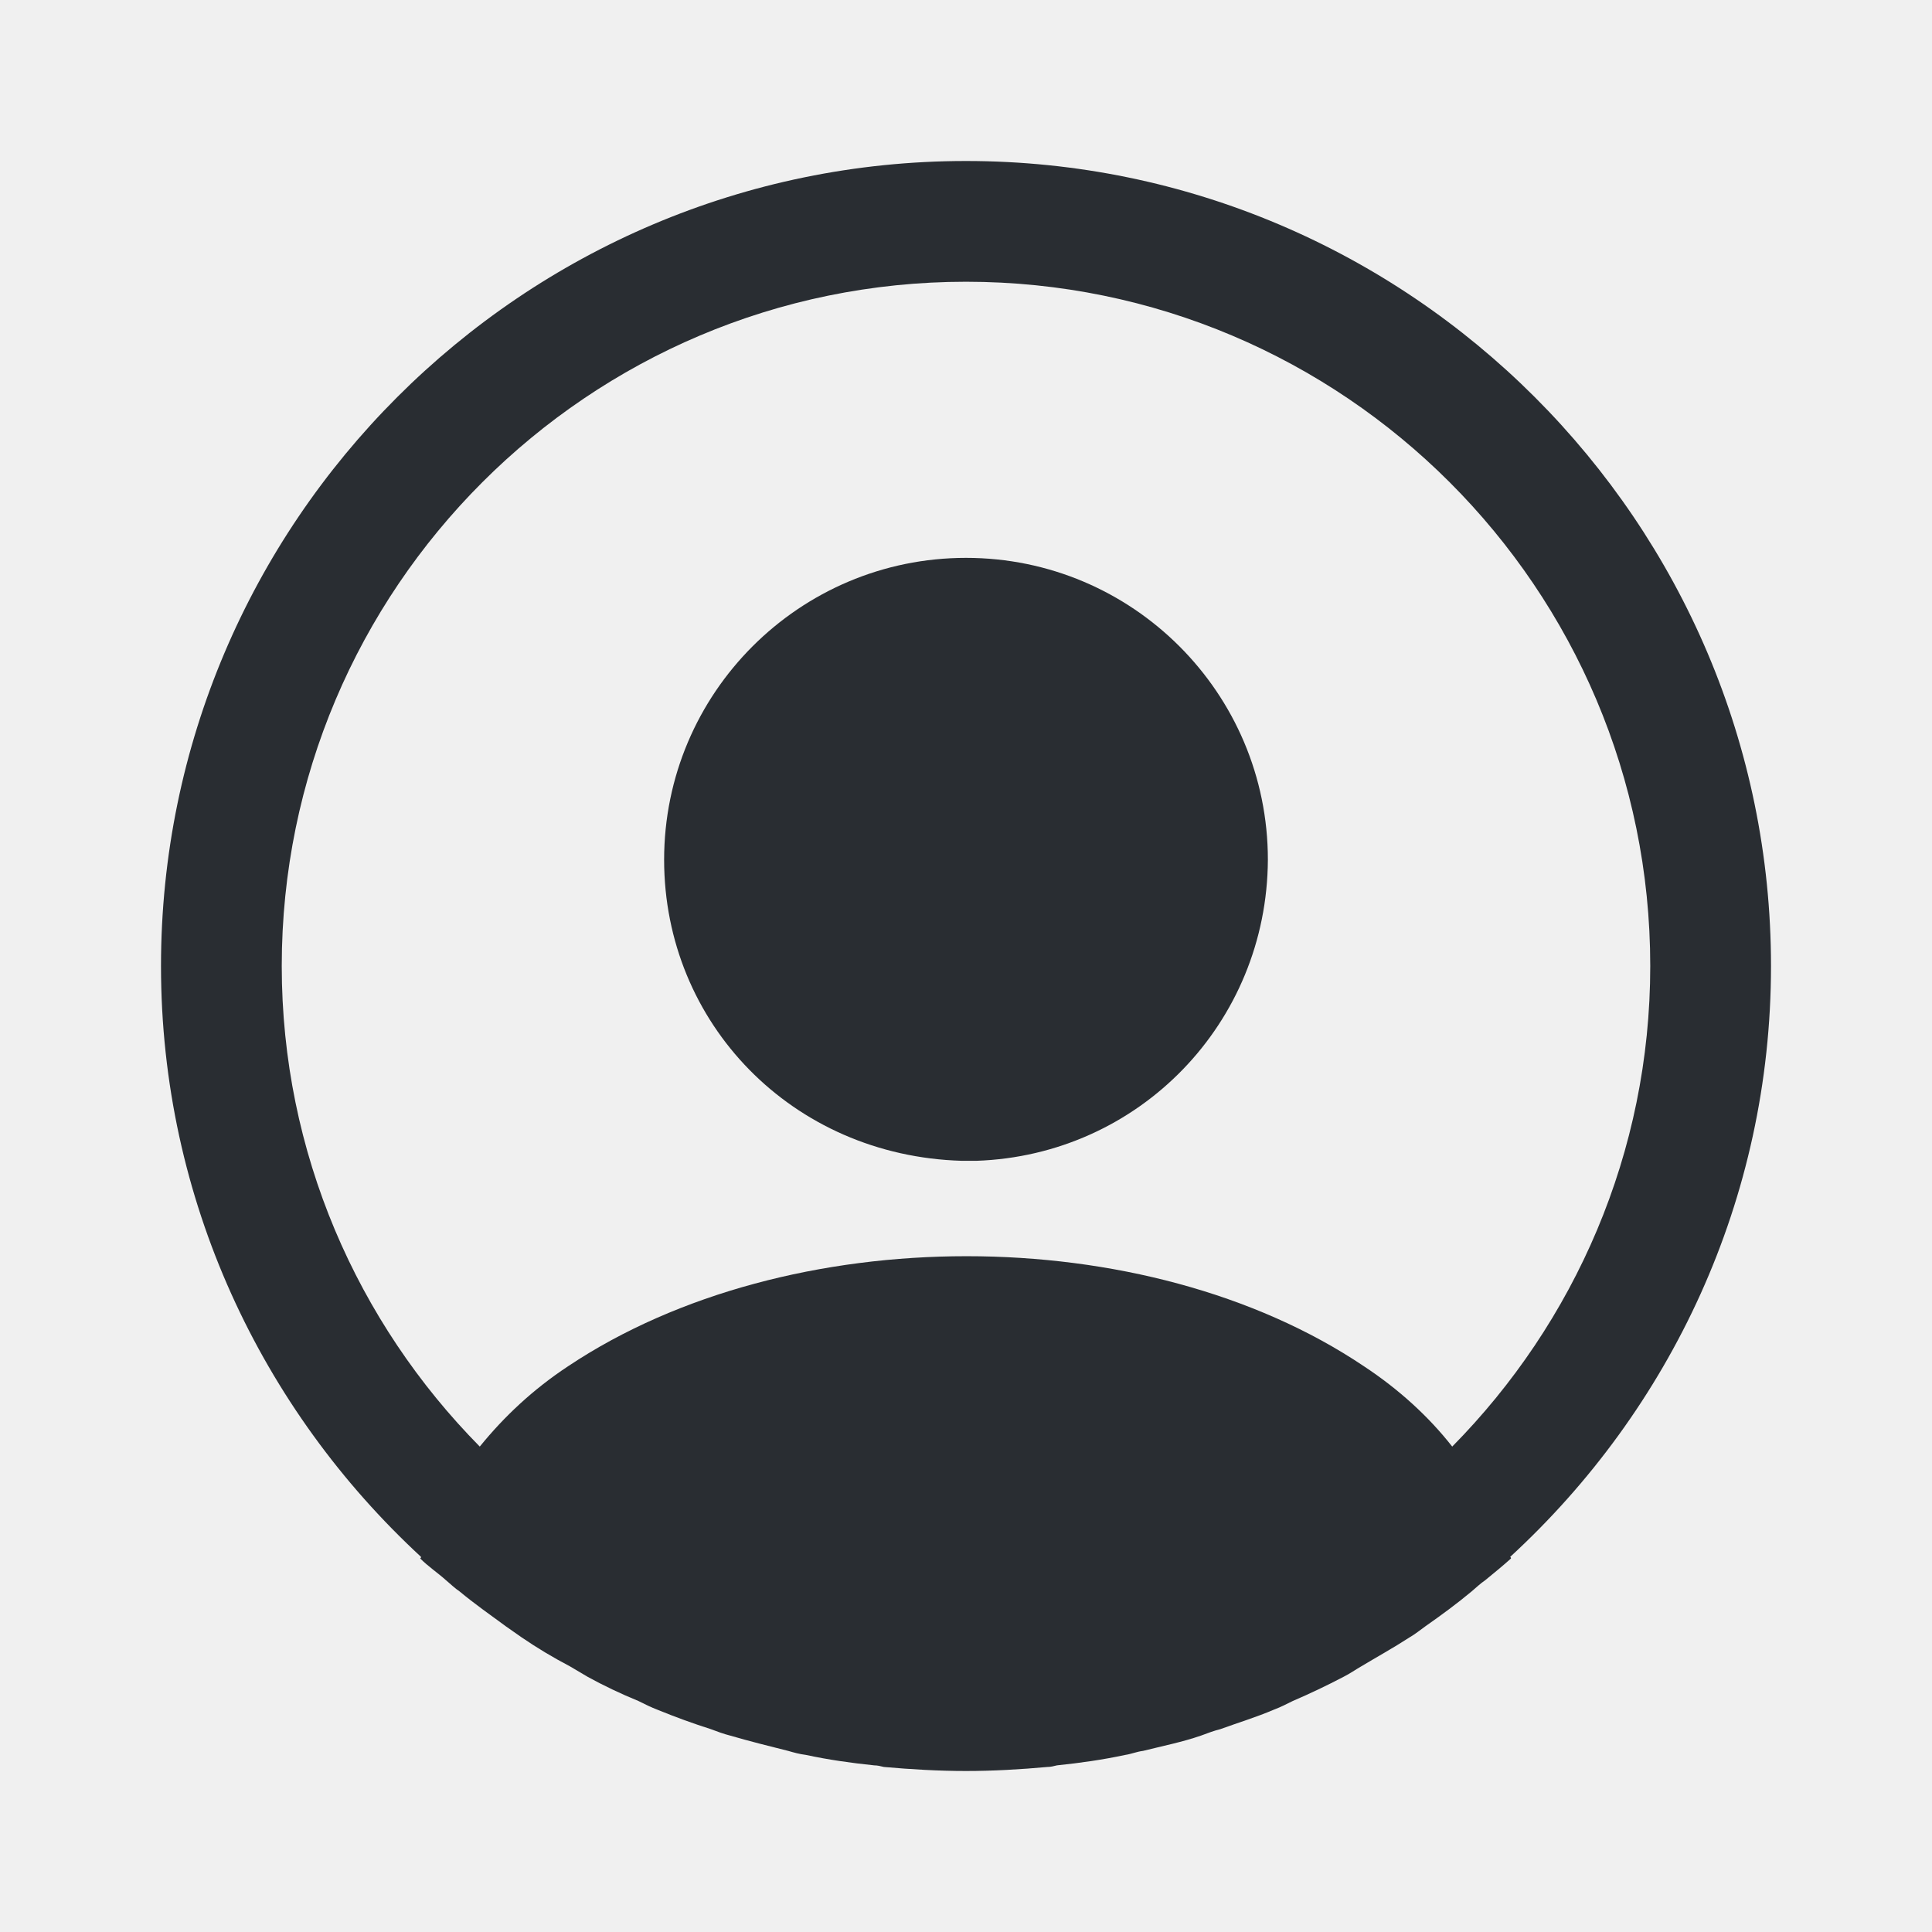
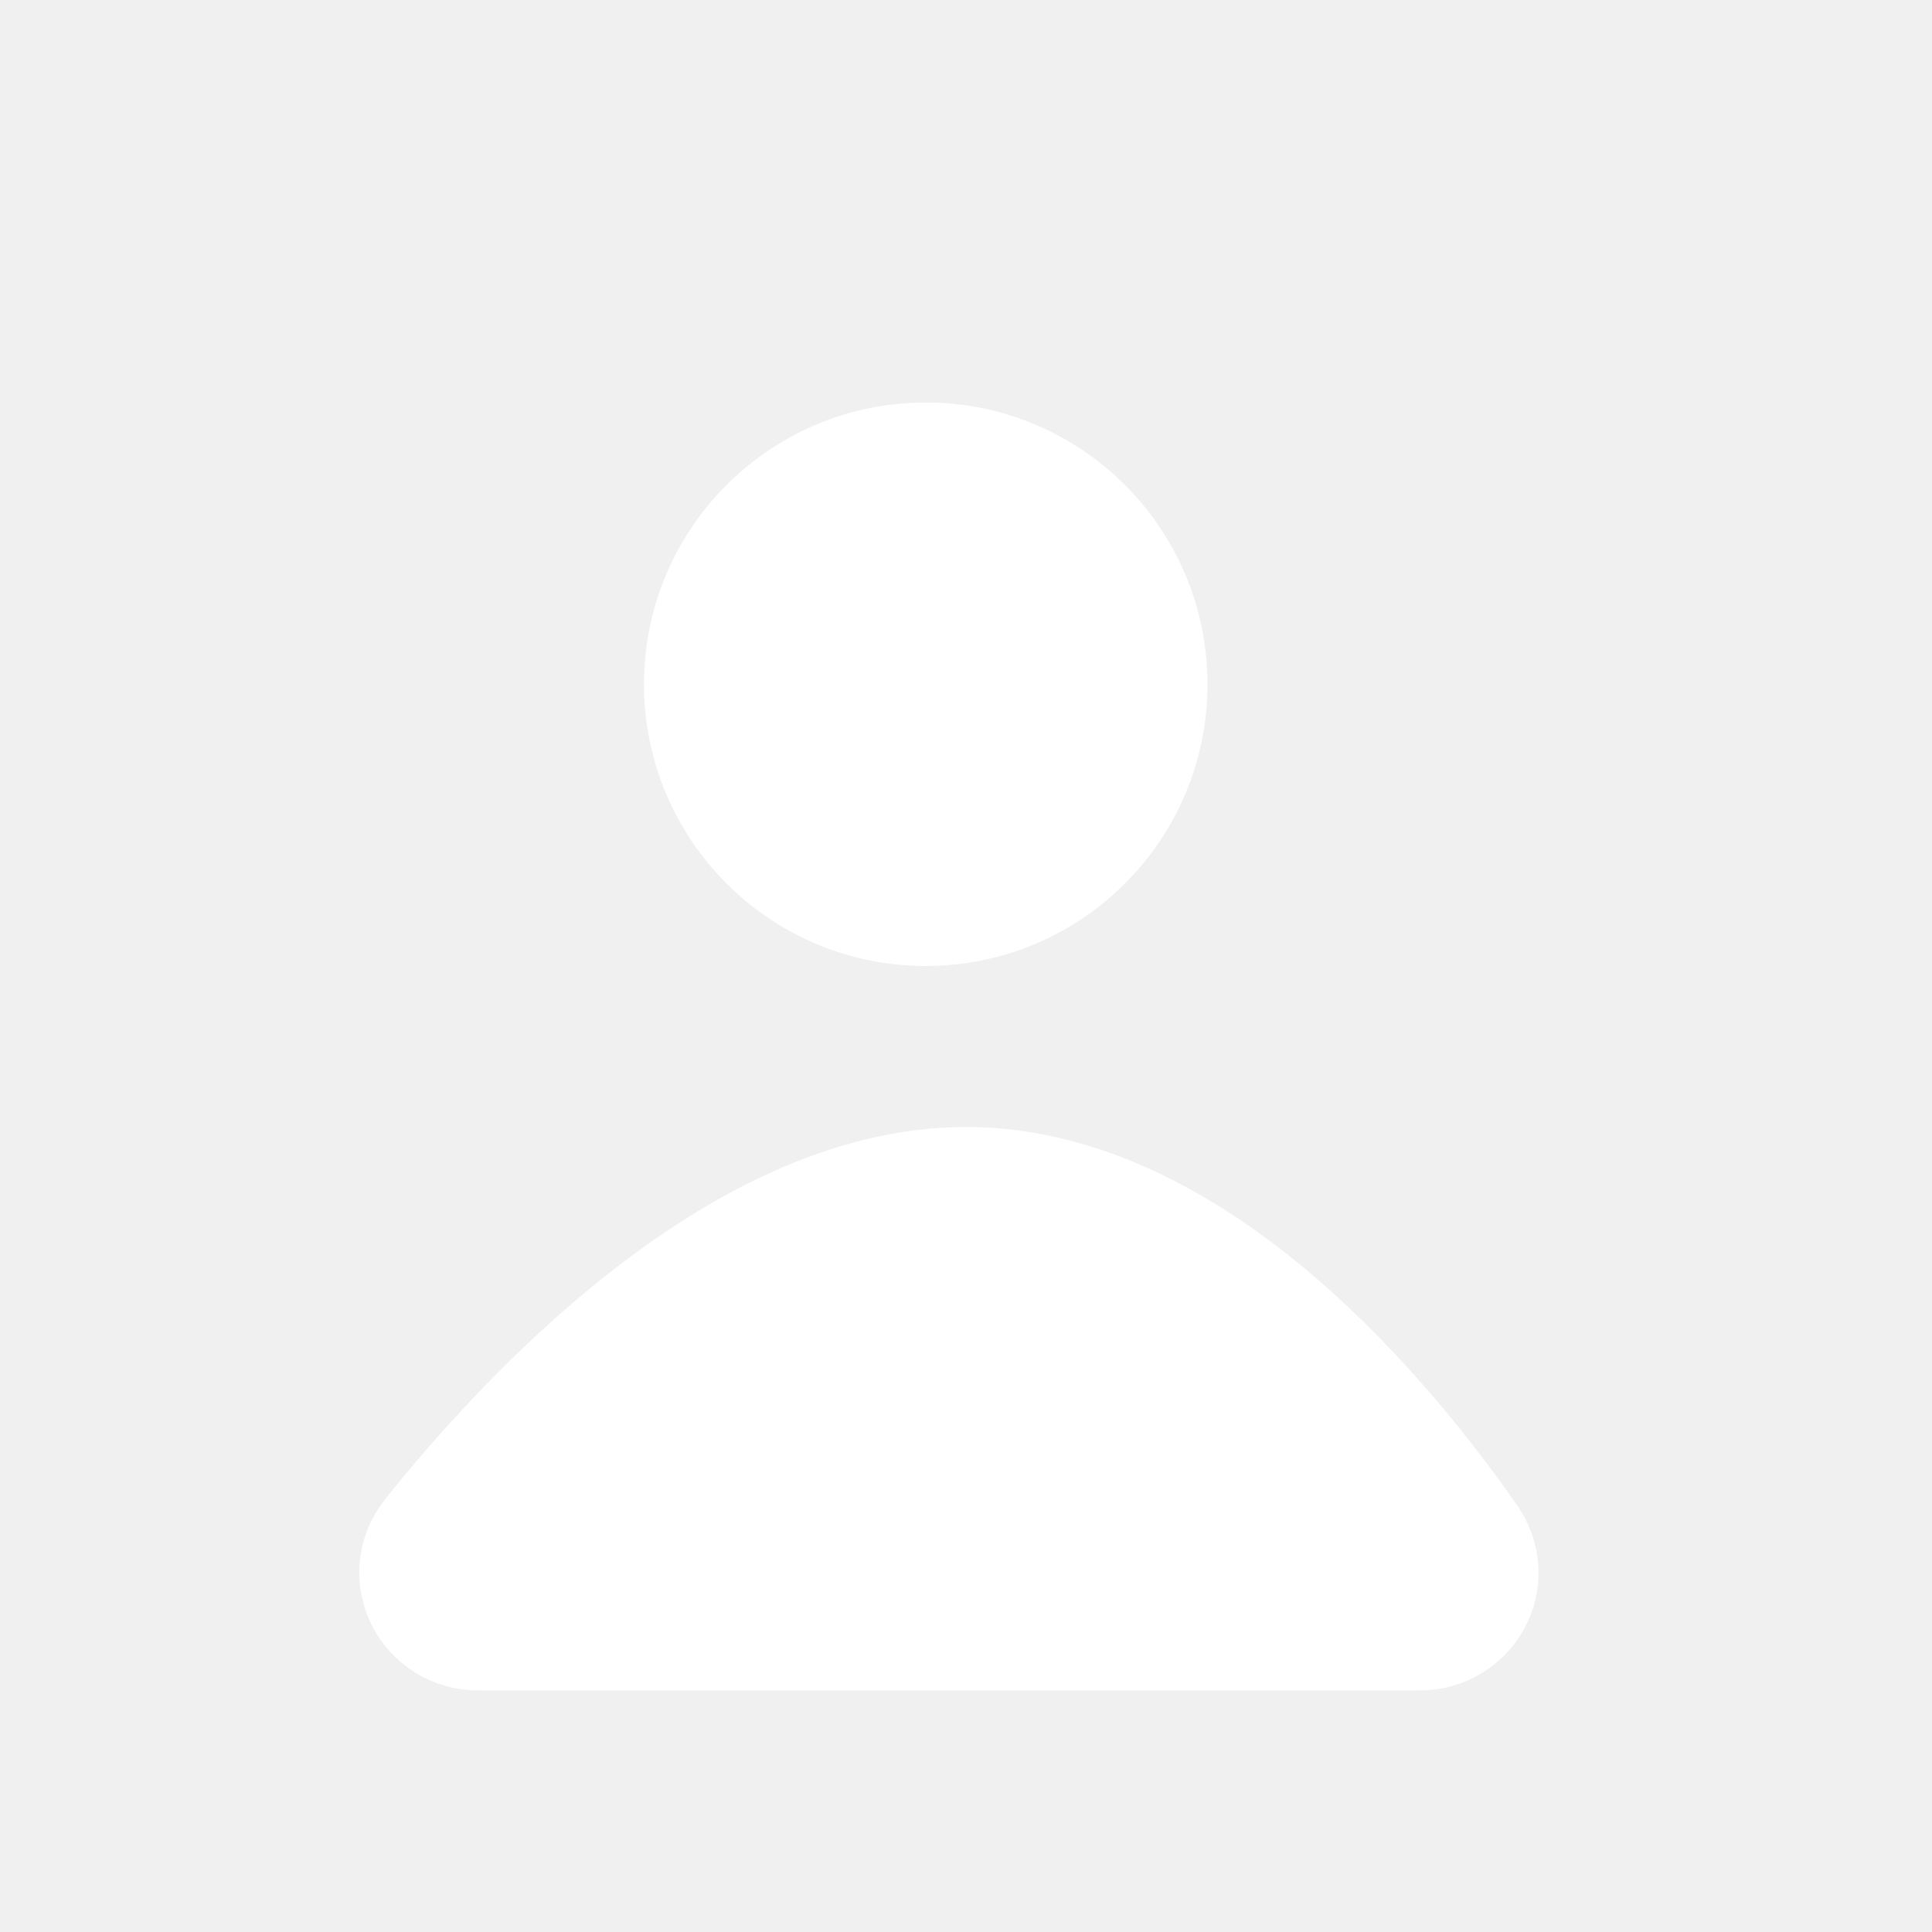
- <svg xmlns="http://www.w3.org/2000/svg" width="800px" height="800px" viewBox="0 0 24 24" fill="none">
-   <path d="M22 12C22 6.49 17.51 2 12 2C6.49 2 2 6.49 2 12C2 14.9 3.25 17.51 5.23 19.34C5.23 19.35 5.23 19.35 5.22 19.36C5.32 19.46 5.44 19.54 5.54 19.63C5.6 19.68 5.65 19.73 5.71 19.77C5.89 19.92 6.09 20.06 6.28 20.2C6.35 20.25 6.41 20.29 6.48 20.34C6.67 20.47 6.87 20.59 7.08 20.7C7.15 20.74 7.23 20.79 7.3 20.83C7.5 20.94 7.71 21.04 7.93 21.13C8.01 21.17 8.09 21.21 8.17 21.24C8.39 21.33 8.61 21.41 8.83 21.48C8.91 21.51 8.99 21.54 9.07 21.56C9.31 21.63 9.55 21.69 9.79 21.75C9.86 21.77 9.93 21.79 10.01 21.8C10.29 21.86 10.57 21.9 10.86 21.93C10.9 21.93 10.94 21.94 10.98 21.95C11.32 21.98 11.66 22 12 22C12.34 22 12.68 21.98 13.01 21.95C13.05 21.95 13.09 21.94 13.13 21.93C13.42 21.9 13.7 21.86 13.98 21.8C14.05 21.79 14.12 21.76 14.2 21.75C14.44 21.69 14.69 21.64 14.92 21.56C15 21.53 15.08 21.5 15.16 21.48C15.38 21.4 15.61 21.33 15.82 21.24C15.9 21.21 15.98 21.17 16.06 21.13C16.27 21.04 16.48 20.94 16.69 20.83C16.77 20.79 16.84 20.74 16.91 20.7C17.11 20.58 17.31 20.47 17.51 20.34C17.58 20.3 17.64 20.25 17.71 20.2C17.91 20.06 18.1 19.92 18.28 19.77C18.34 19.72 18.39 19.67 18.45 19.63C18.56 19.54 18.67 19.45 18.77 19.36C18.77 19.35 18.77 19.35 18.76 19.34C20.75 17.51 22 14.9 22 12ZM16.94 16.97C14.23 15.15 9.79 15.15 7.06 16.97C6.62 17.26 6.26 17.6 5.96 17.97C4.44 16.43 3.5 14.32 3.5 12C3.5 7.31 7.31 3.5 12 3.5C16.69 3.5 20.5 7.31 20.5 12C20.5 14.32 19.56 16.43 18.04 17.97C17.75 17.6 17.38 17.26 16.94 16.97Z" fill="#292D32" />
-   <path d="M12 6.93C9.93 6.93 8.25 8.61 8.25 10.68C8.25 12.71 9.84 14.36 11.95 14.42C11.98 14.42 12.02 14.42 12.04 14.42C12.06 14.42 12.09 14.42 12.11 14.42C12.12 14.42 12.13 14.42 12.13 14.42C14.15 14.35 15.74 12.71 15.75 10.68C15.75 8.61 14.07 6.93 12 6.93Z" fill="#292D32" />
+ <svg xmlns="http://www.w3.org/2000/svg" viewBox="0 0 24 24" fill="none">
+   <g id="SVGRepo_bgCarrier" stroke-width="0" />
+   <g id="SVGRepo_tracerCarrier" stroke-linecap="round" stroke-linejoin="round" />
+   <g id="SVGRepo_iconCarrier">
+     <path d="M15 8.5C15 10.433 13.433 12 11.5 12C9.567 12 8 10.433 8 8.5C8 6.567 9.567 5 11.5 5C13.433 5 15 6.567 15 8.5Z" fill="#ffffff" />
+     <path d="M17.631 20H5.946C5.544 20 5.317 19.559 5.568 19.245C6.684 17.848 9.291 15 12 15C14.727 15 17.063 17.886 18.027 19.273C18.247 19.59 18.016 20 17.631 20Z" fill="#ffffff" stroke="#ffffff" stroke-width="2" stroke-linecap="round" stroke-linejoin="round" />
+   </g>
</svg>
